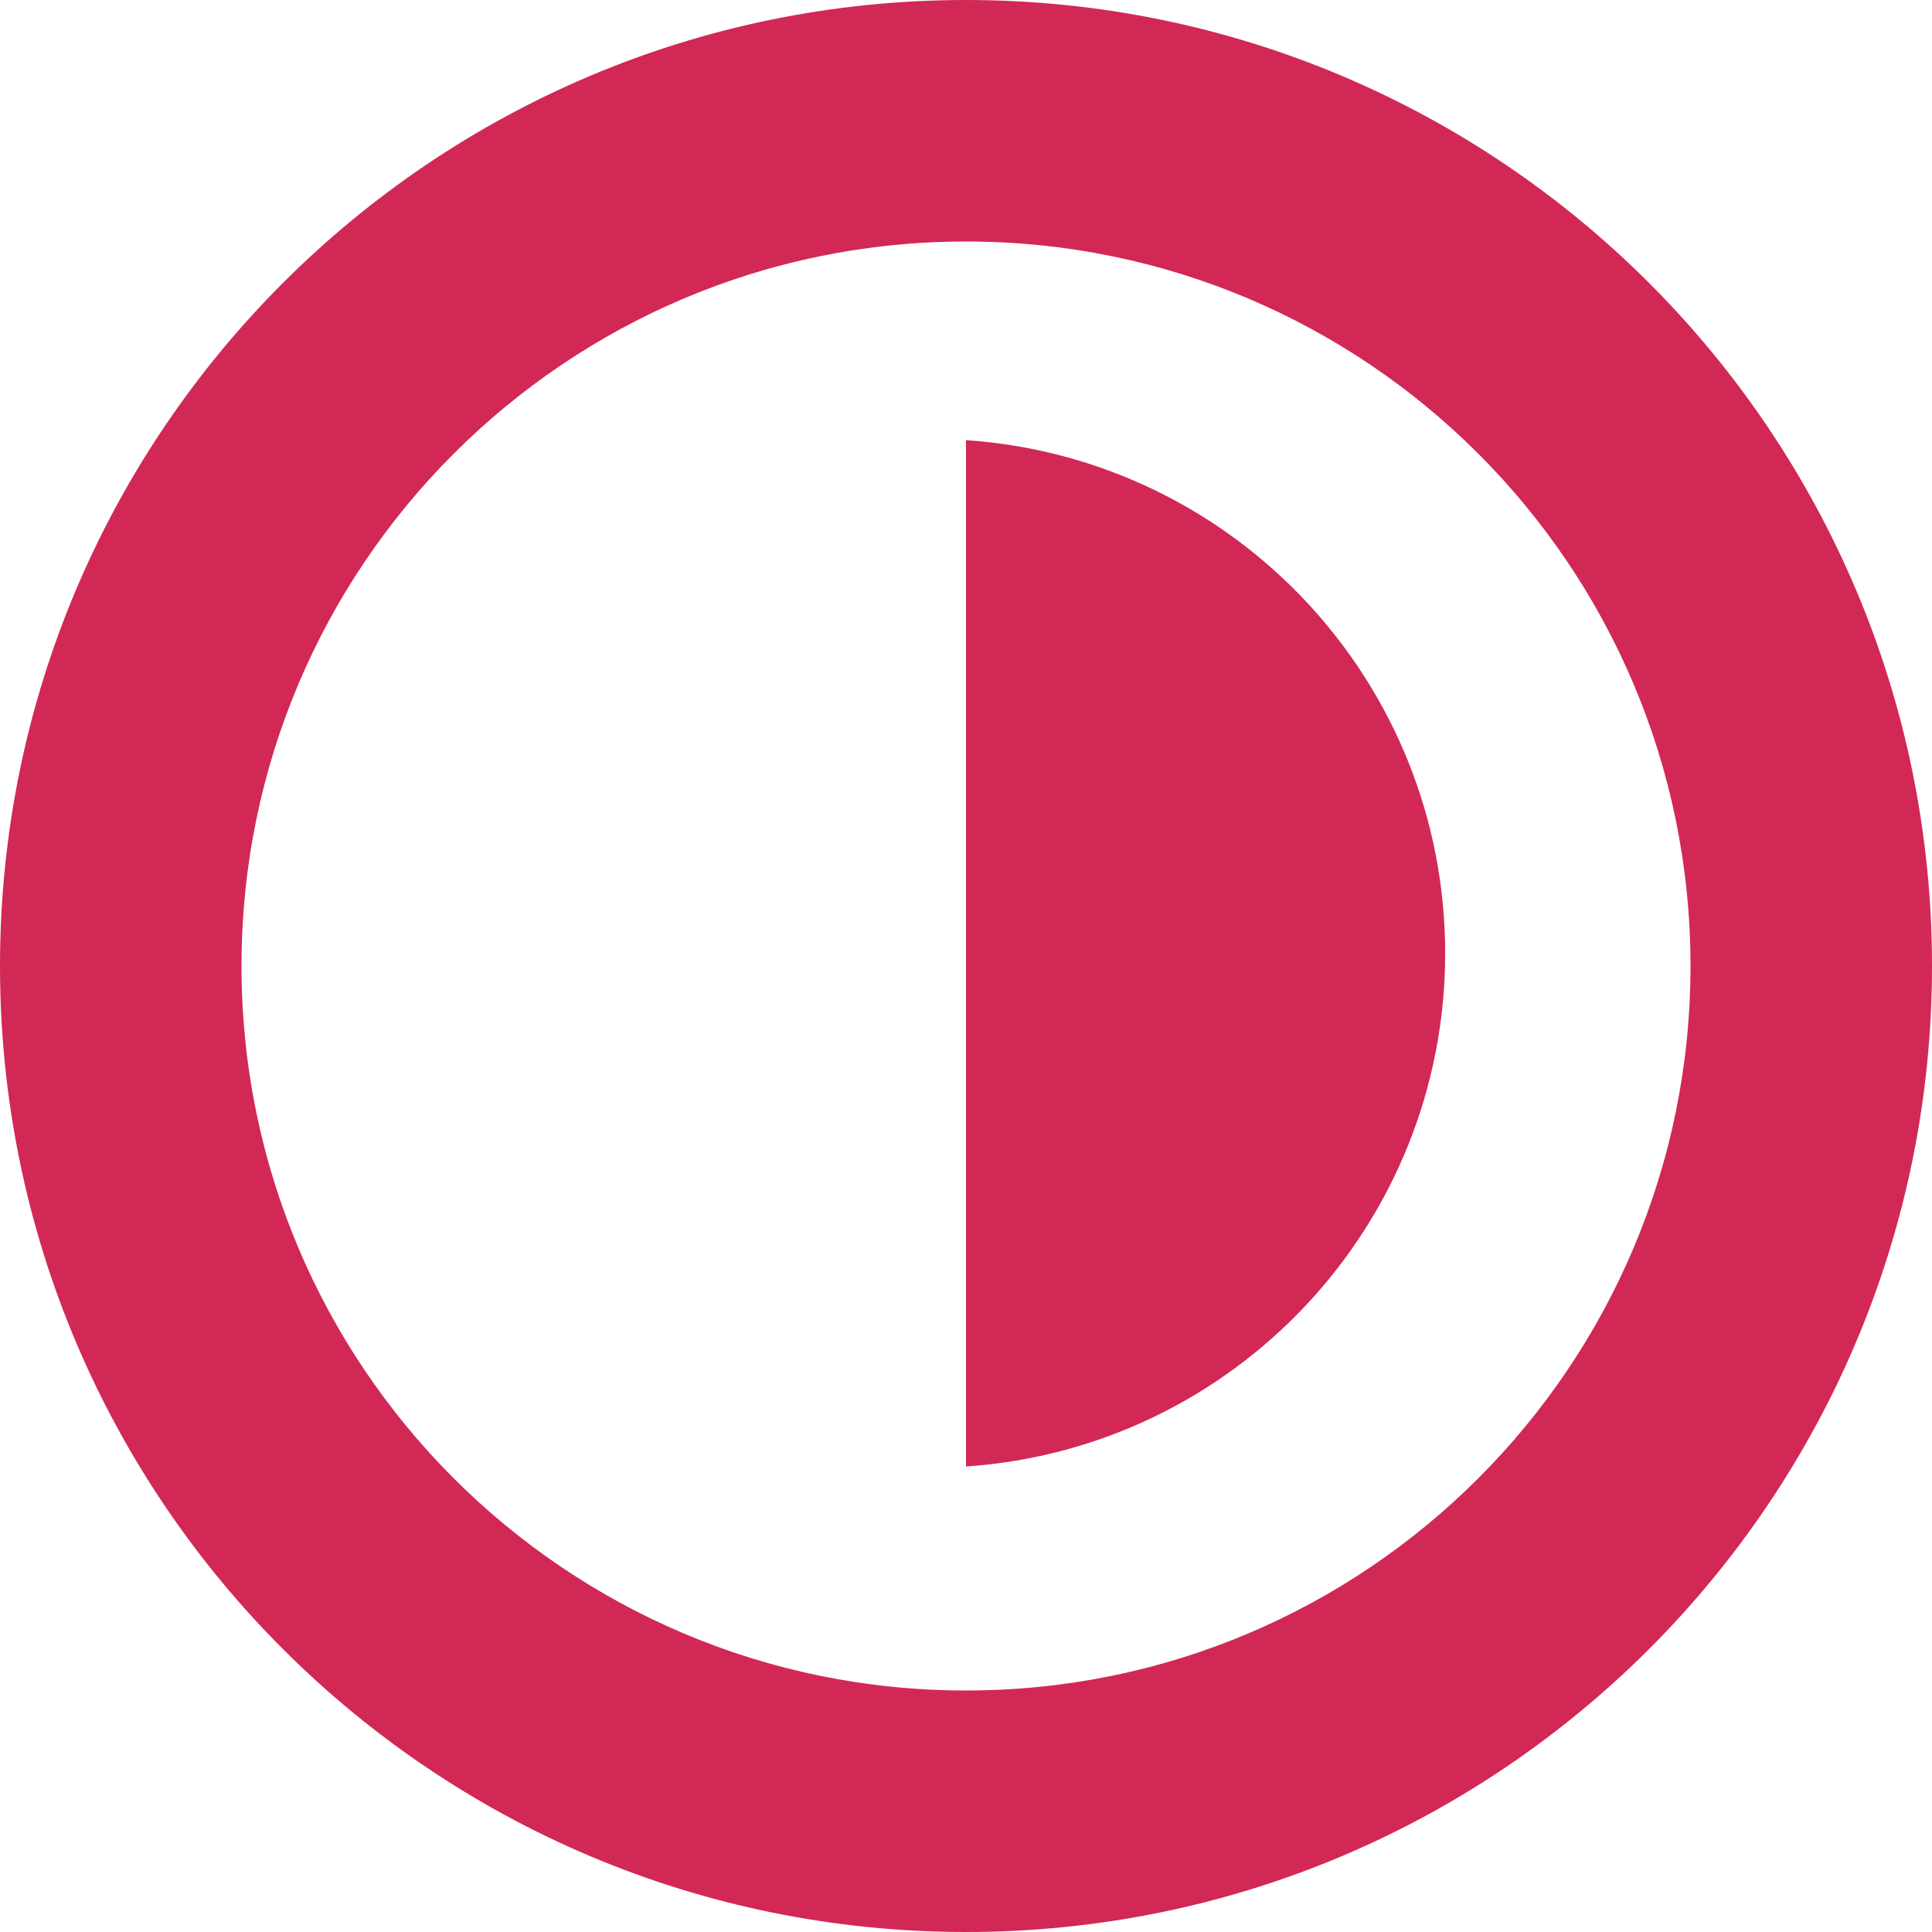
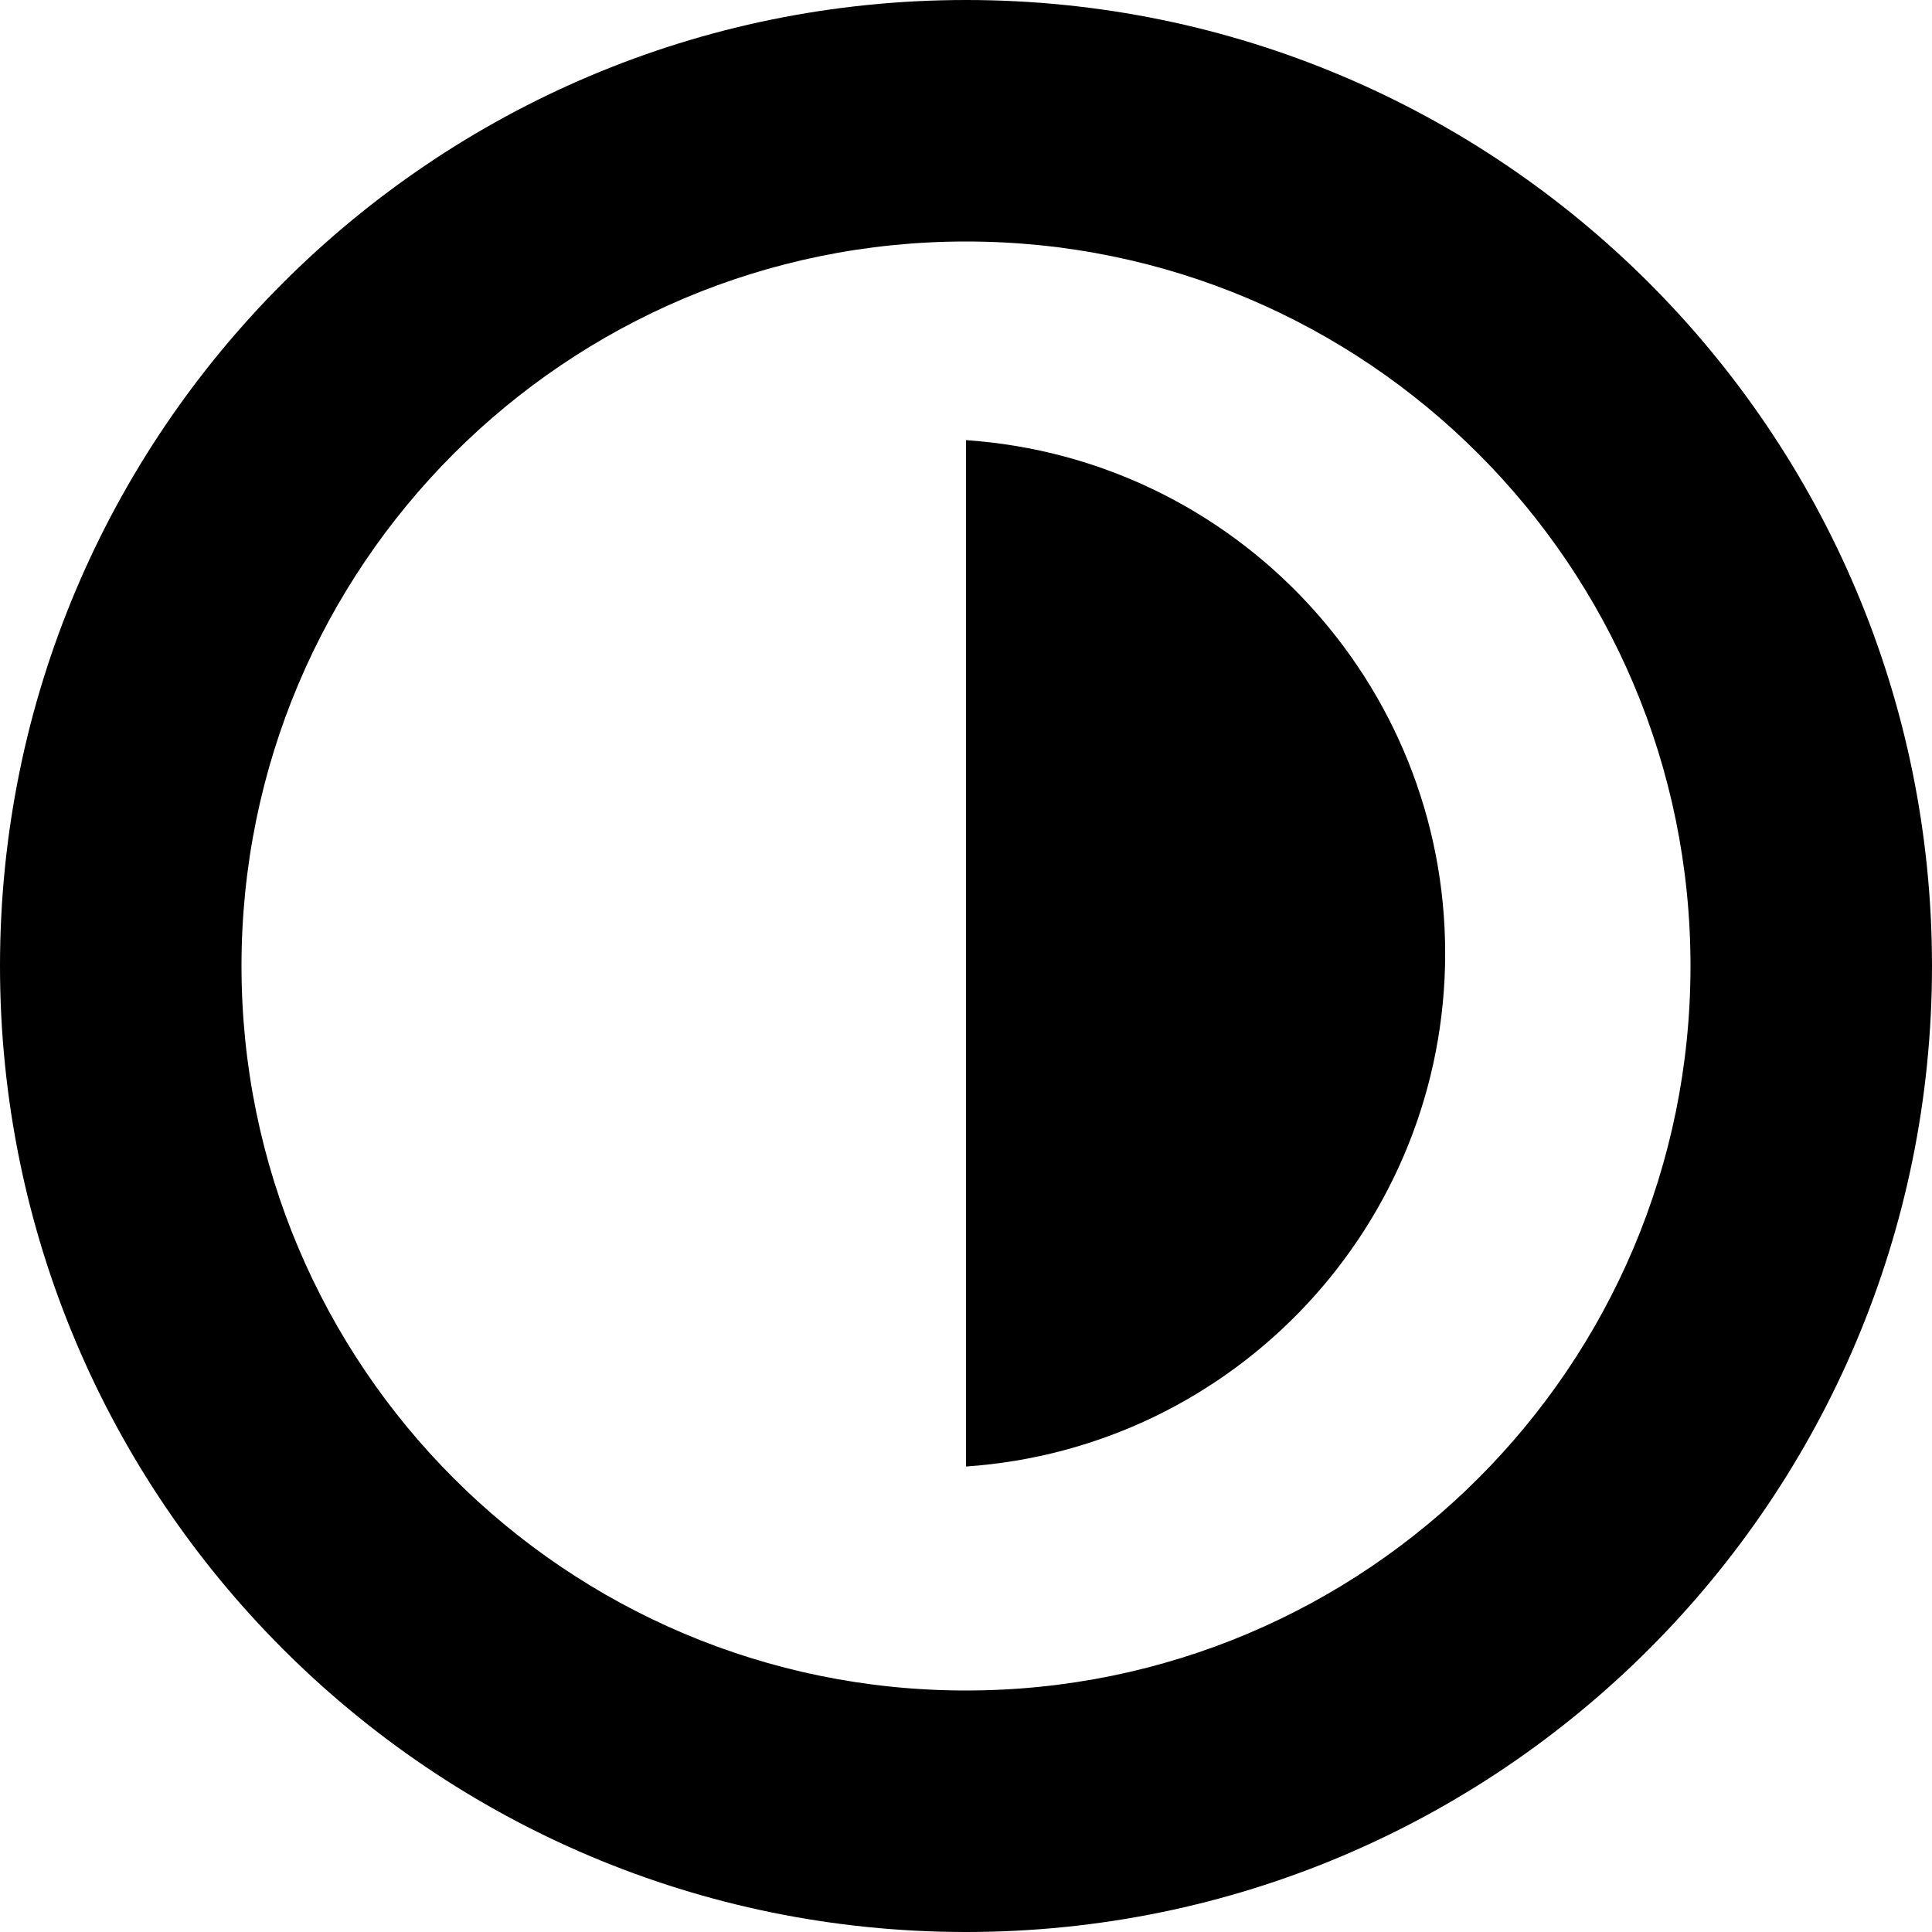
<svg xmlns="http://www.w3.org/2000/svg" width="32" height="32" fill="none">
-   <path d="M16 4a12 12 0 110 24 12 12 0 010-24zm0-4a16 16 0 100 32 16 16 0 000-32zM16 24.29a8.52 8.52 0 000-17" fill="#D22856" />
+   <path d="M16 4a12 12 0 110 24 12 12 0 010-24zm0-4a16 16 0 100 32 16 16 0 000-32zM16 24.29a8.52 8.52 0 000-17" fill="currentColor" />
</svg>
